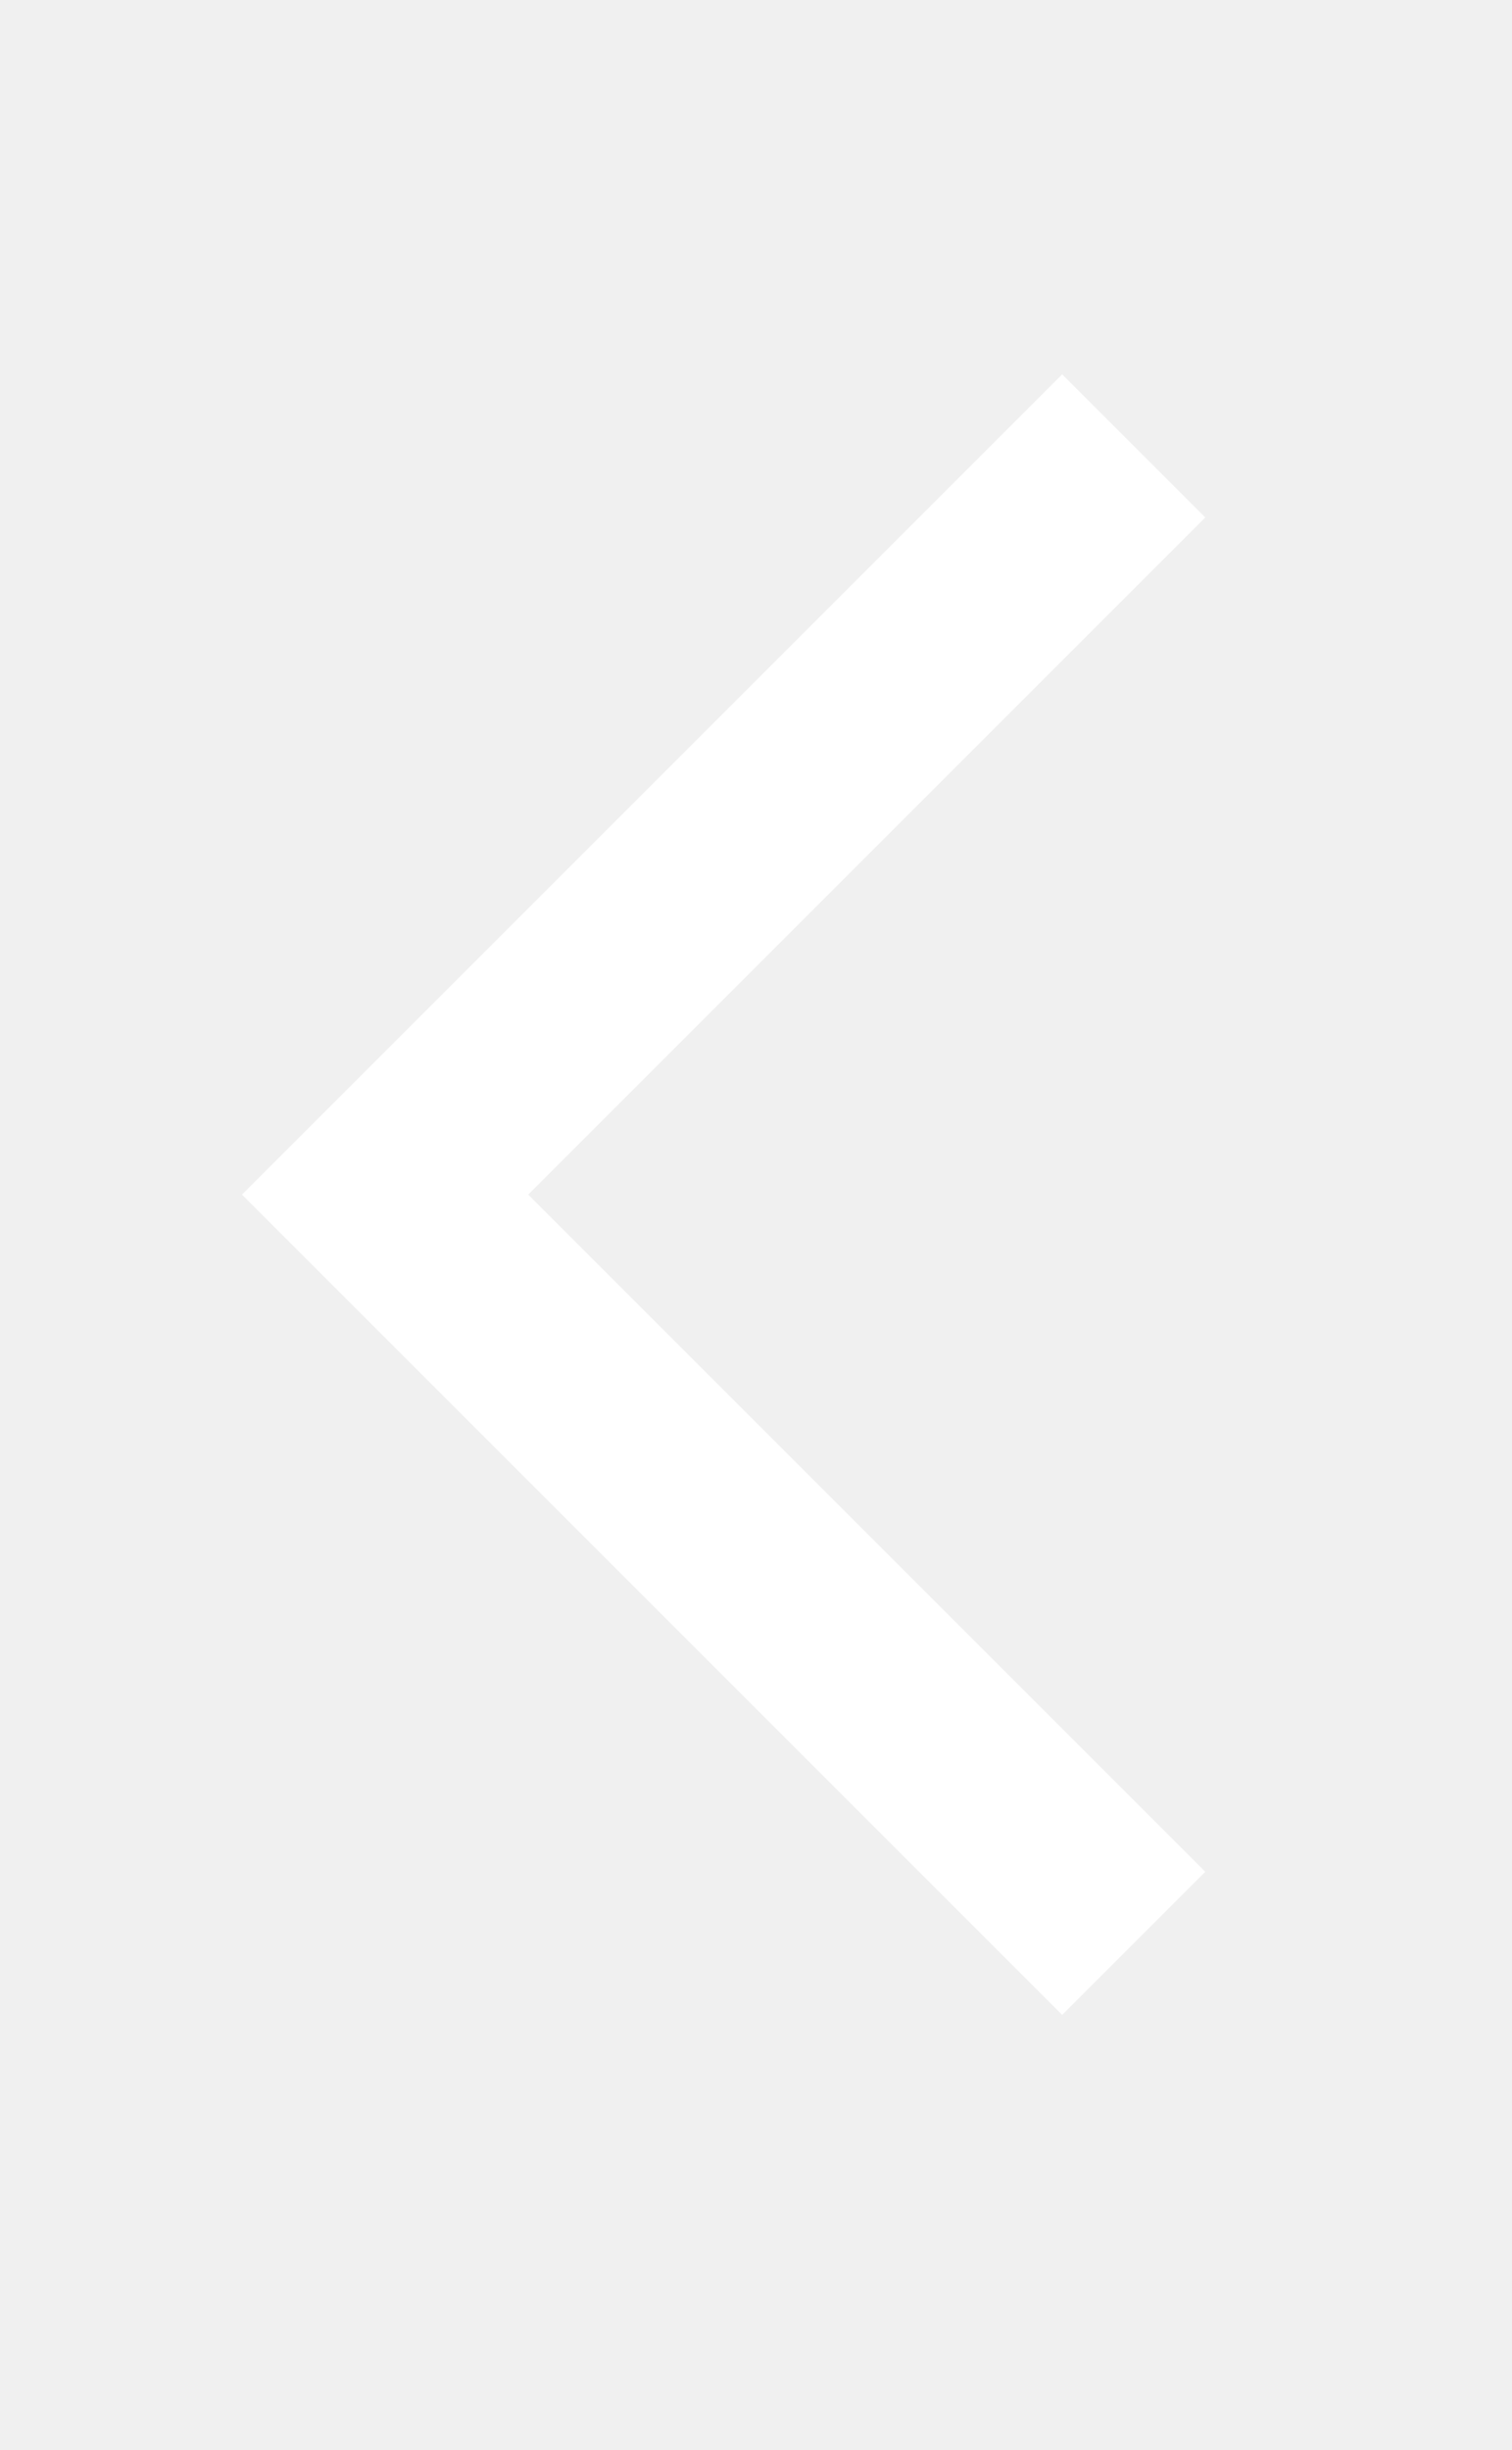
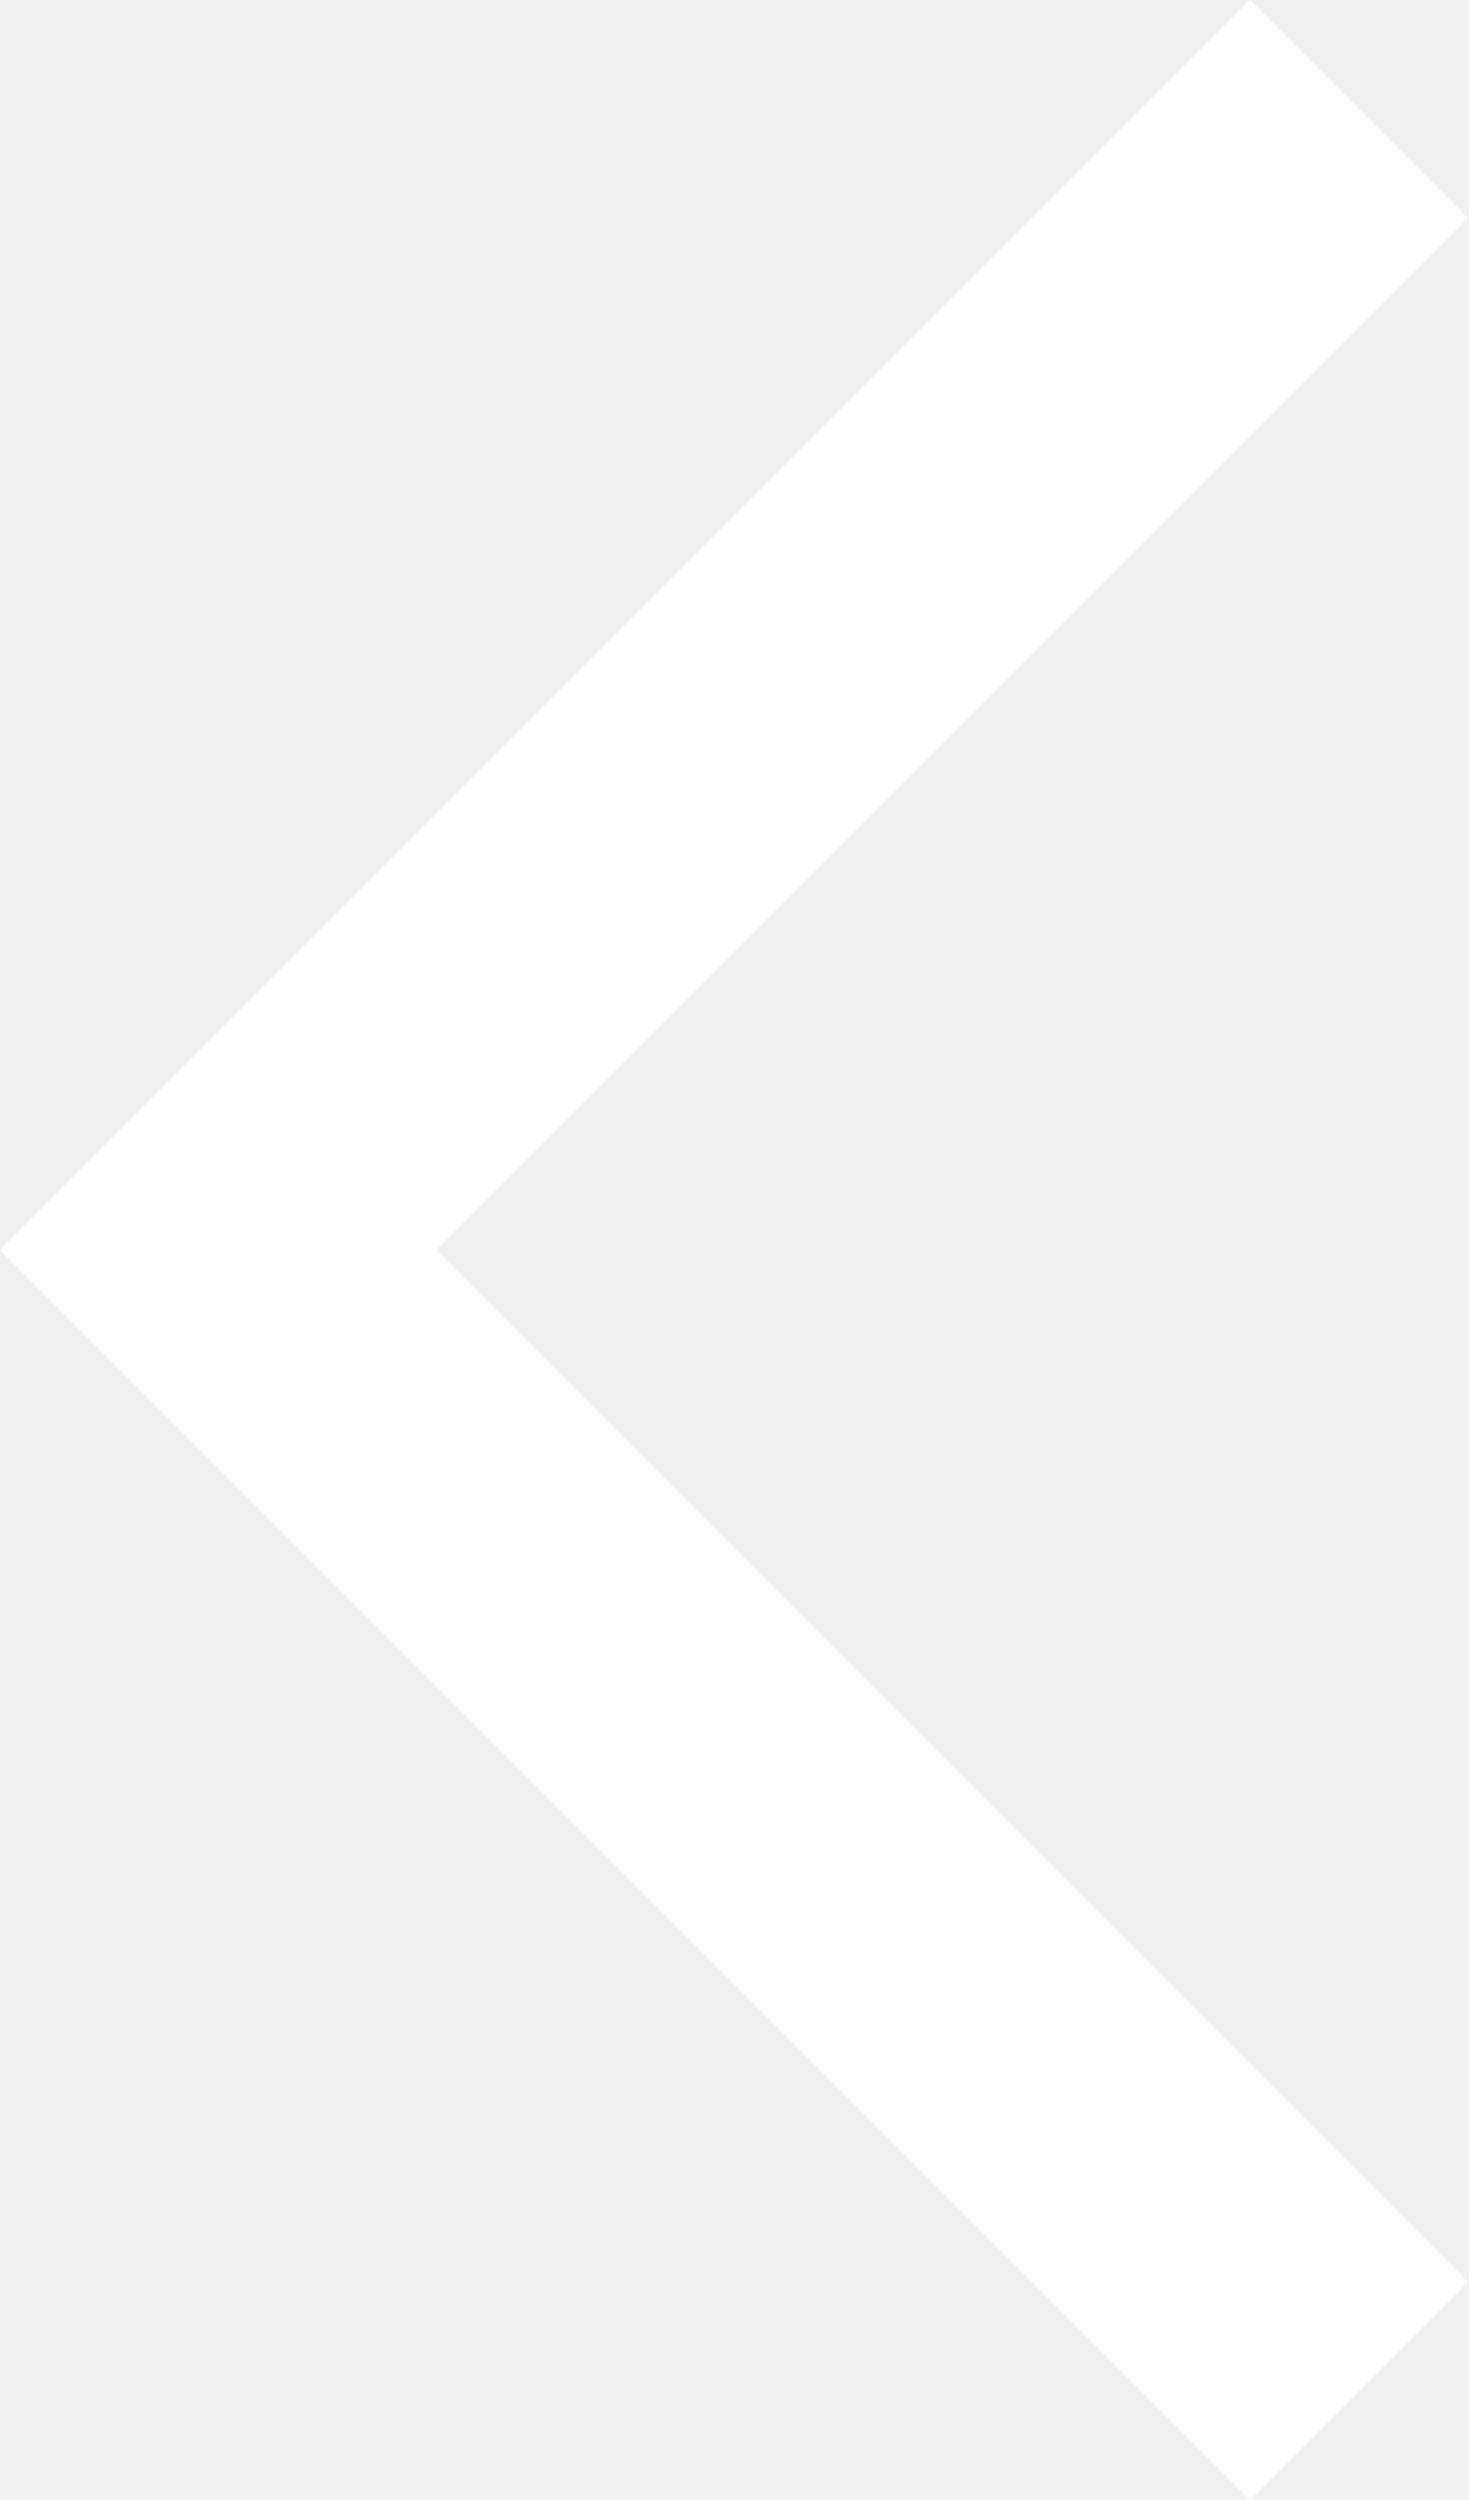
- <svg xmlns="http://www.w3.org/2000/svg" width="58mm" height="94mm" viewBox="0 0 58 94" version="1.1" id="svg8">
+ <svg xmlns="http://www.w3.org/2000/svg" width="36.962mm" height="62.943mm" viewBox="0 0 36.962 62.943" version="1.1" id="svg8">
  <defs id="defs2" />
  <g id="layer1" transform="translate(0,-203)">
-     <path style="fill:none;stroke:#ffffff;stroke-width:7.765;stroke-linecap:butt;stroke-linejoin:miter;stroke-miterlimit:4;stroke-dasharray:none;stroke-opacity:1" d="m 43.503,220.108 -28.726,28.726 28.726,28.726" id="path815" />
+     <path style="fill:none;stroke:#ffffff;stroke-width:7.765;stroke-linecap:butt;stroke-linejoin:miter;stroke-miterlimit:4;stroke-dasharray:none;stroke-opacity:1" d="M 34.217,205.745 5.491,234.472 34.217,263.198" id="path815" />
  </g>
</svg>
